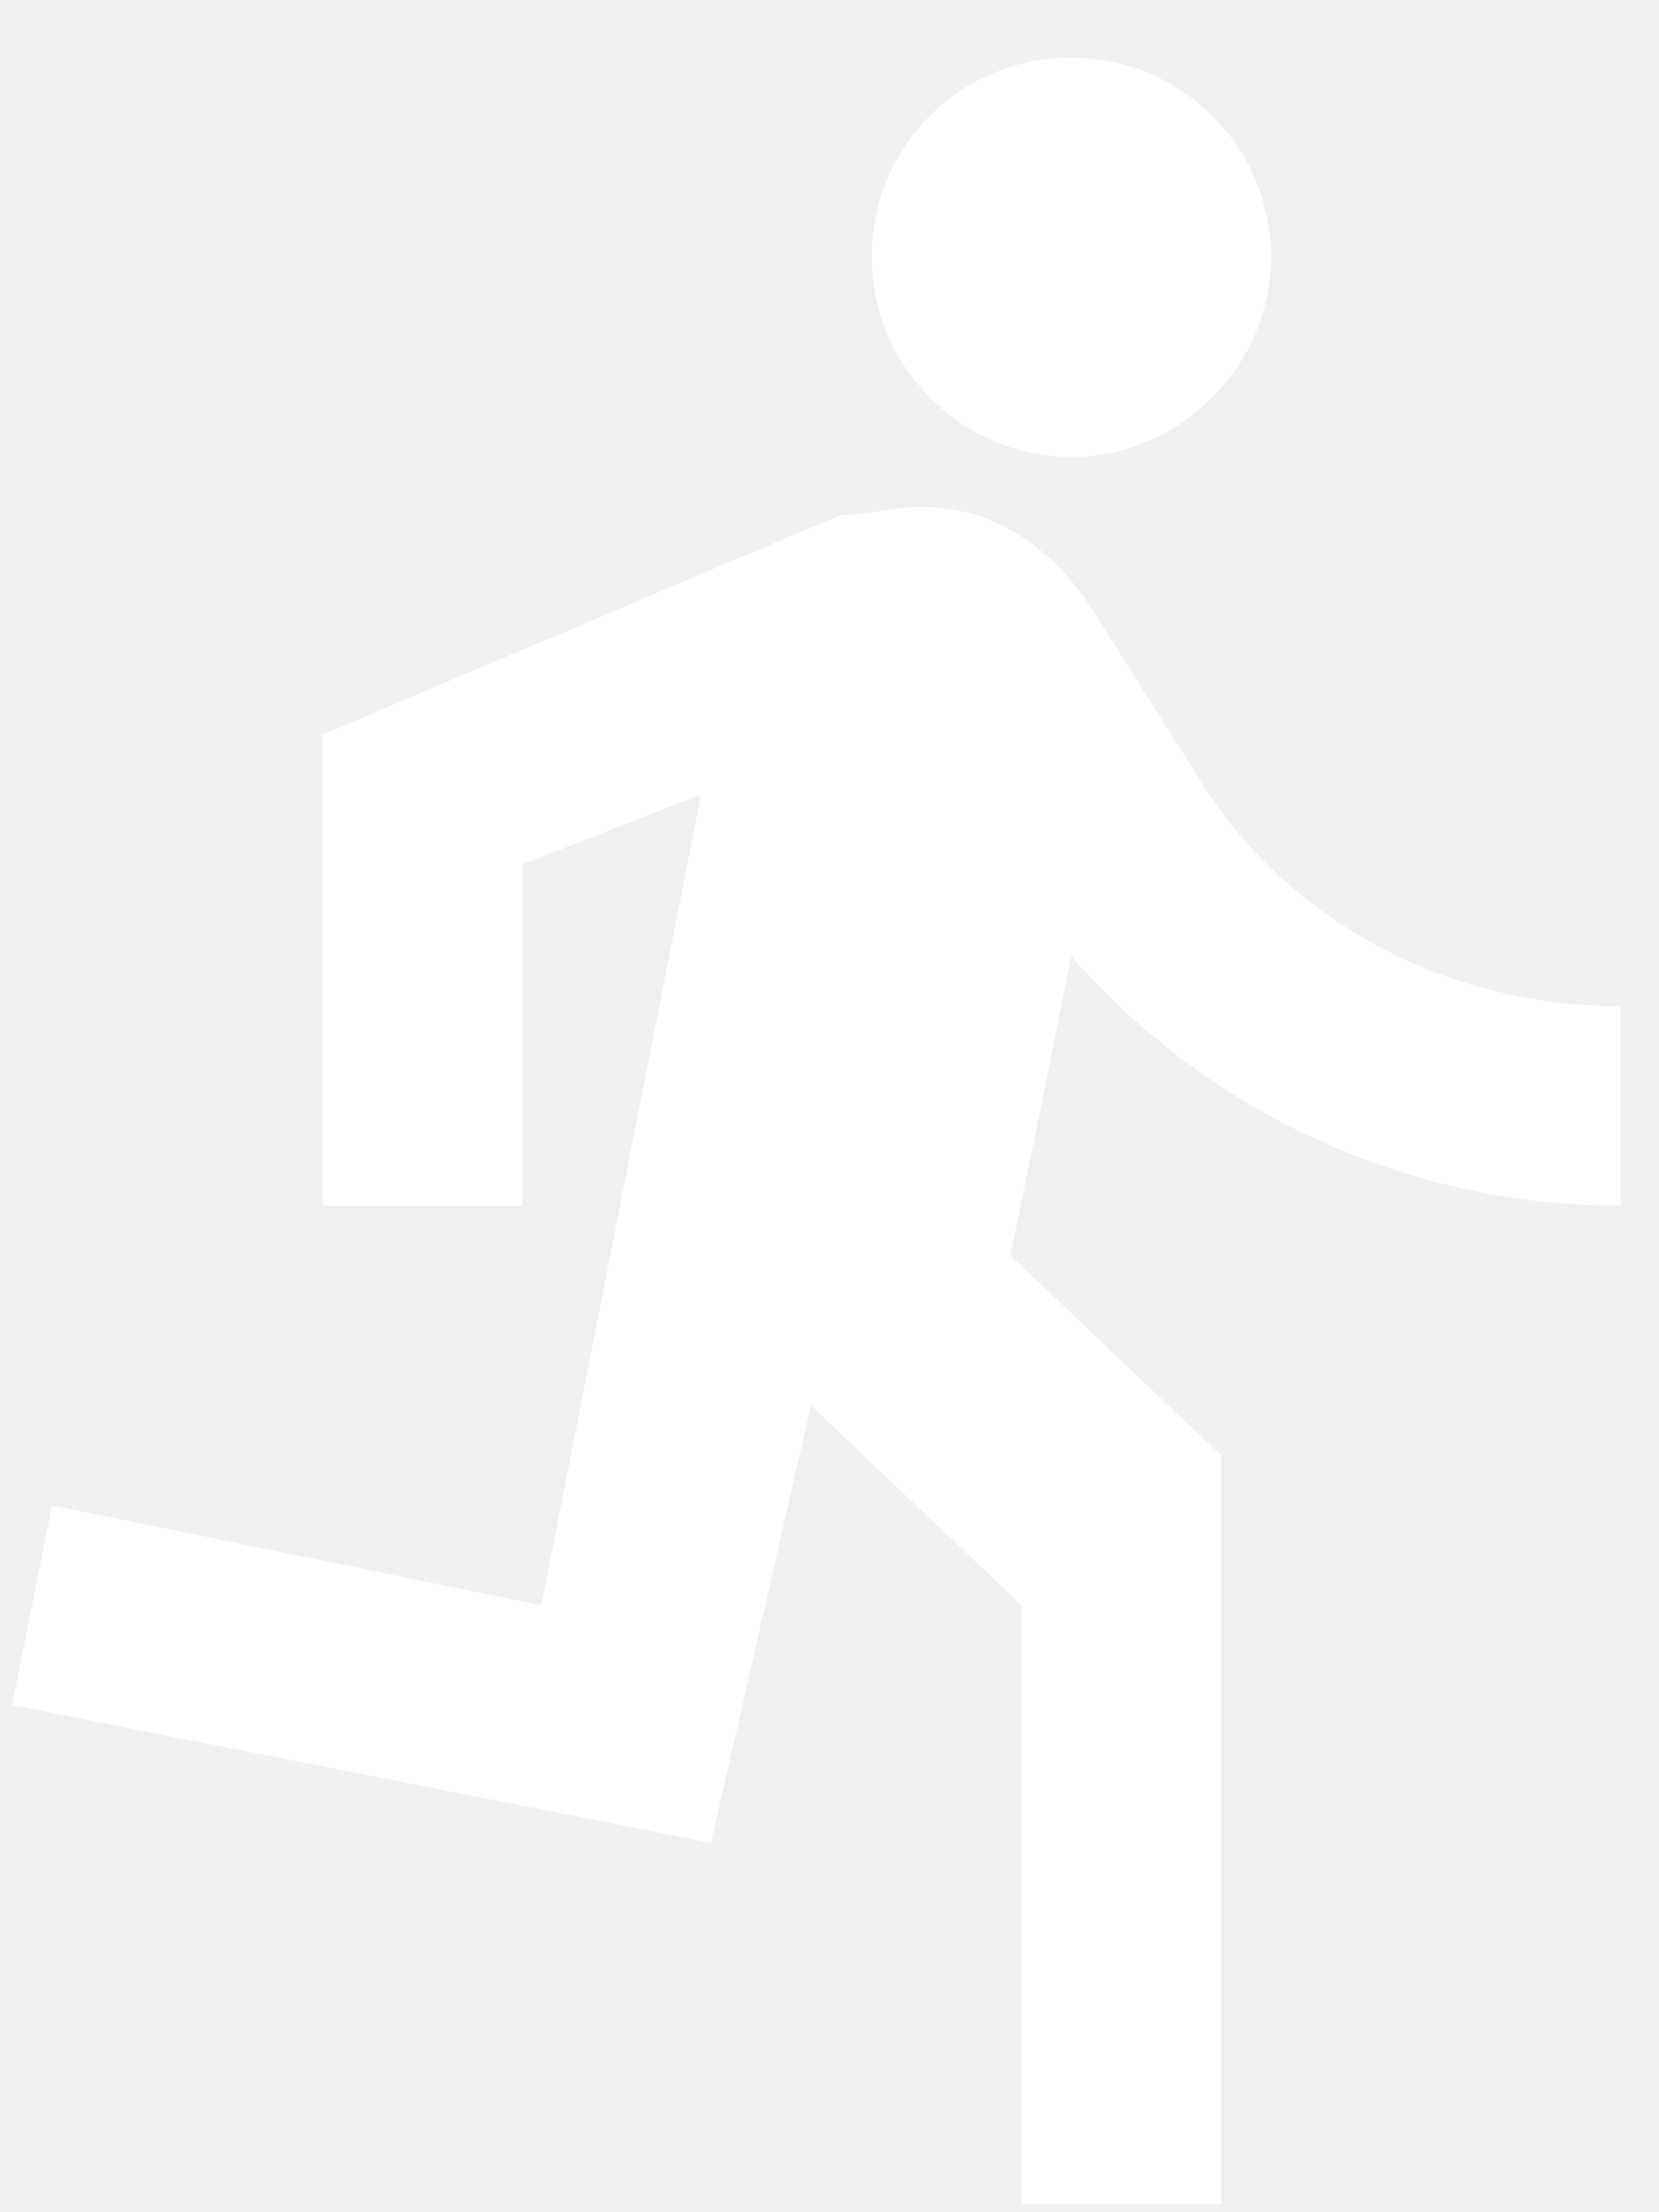
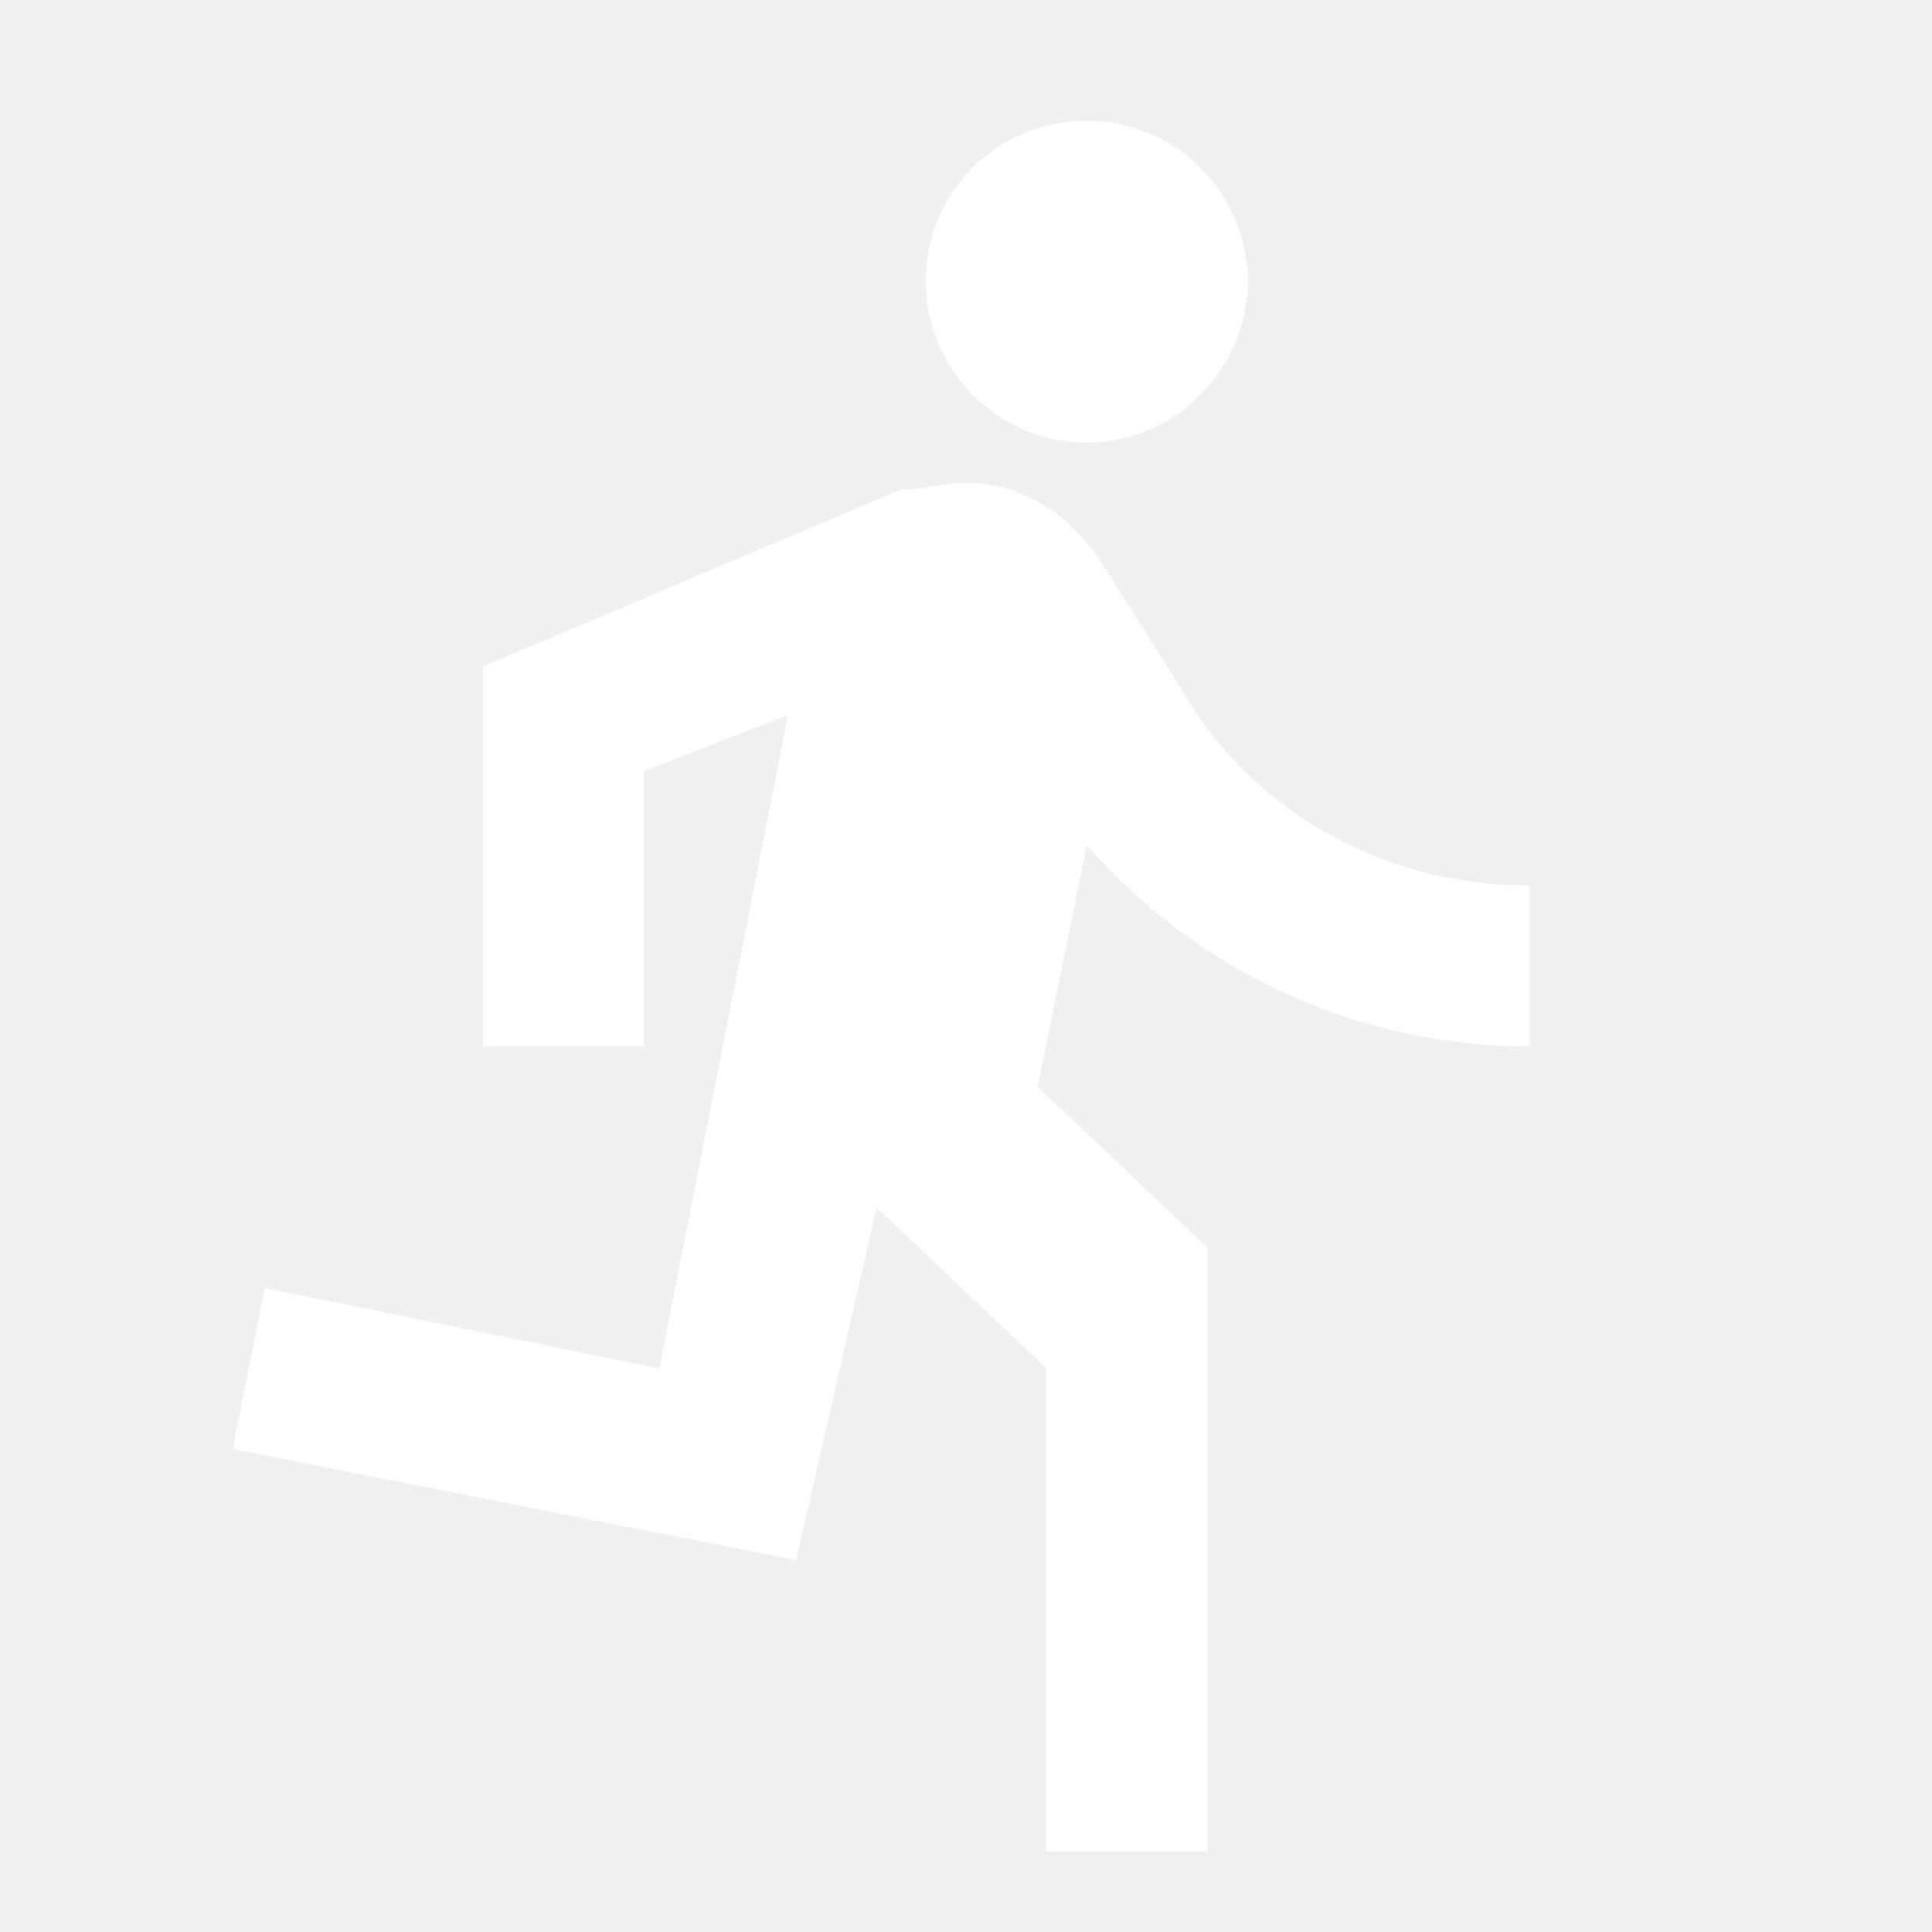
- <svg xmlns="http://www.w3.org/2000/svg" width="18" height="24" viewBox="0 0 18 24" fill="none">
-   <path d="M11.625 4.958C12.806 4.958 13.792 3.962 13.792 2.792C13.792 2.217 13.563 1.666 13.157 1.26C12.751 0.853 12.2 0.625 11.625 0.625C10.422 0.625 9.458 1.578 9.458 2.792C9.458 3.962 10.422 4.958 11.625 4.958ZM7.714 19.995L8.798 15.25L11.083 17.417V23.917H13.25V15.792L10.964 13.625L11.625 10.375C12.367 11.226 13.283 11.907 14.311 12.374C15.339 12.842 16.454 13.083 17.583 13.083V10.917C15.514 10.917 13.792 9.833 12.914 8.295L11.831 6.583C11.398 5.912 10.748 5.5 10 5.5C9.664 5.5 9.458 5.587 9.123 5.587L3.5 7.97V13.083H5.667V9.378L7.606 8.62L5.873 17.417L0.564 16.333L0.131 18.5L7.714 19.995Z" fill="white" />
+ <svg xmlns="http://www.w3.org/2000/svg" width="26" height="26" viewBox="0 0 26 26" fill="none">
+   <path d="M14.625 5.958C15.806 5.958 16.792 4.962 16.792 3.792C16.792 3.217 16.563 2.666 16.157 2.26C15.751 1.853 15.2 1.625 14.625 1.625C13.422 1.625 12.458 2.578 12.458 3.792C12.458 4.962 13.422 5.958 14.625 5.958ZM10.714 20.995L11.797 16.25L14.083 18.417V24.917H16.25V16.792L13.964 14.625L14.625 11.375C15.367 12.226 16.283 12.907 17.311 13.374C18.339 13.842 19.454 14.083 20.583 14.083V11.917C18.514 11.917 16.792 10.833 15.914 9.295L14.831 7.583C14.398 6.912 13.748 6.5 13 6.5C12.664 6.5 12.458 6.587 12.123 6.587L6.5 8.97V14.083H8.667V10.378L10.606 9.62L8.873 18.417L3.564 17.333L3.131 19.5L10.714 20.995Z" fill="white" />
</svg>
